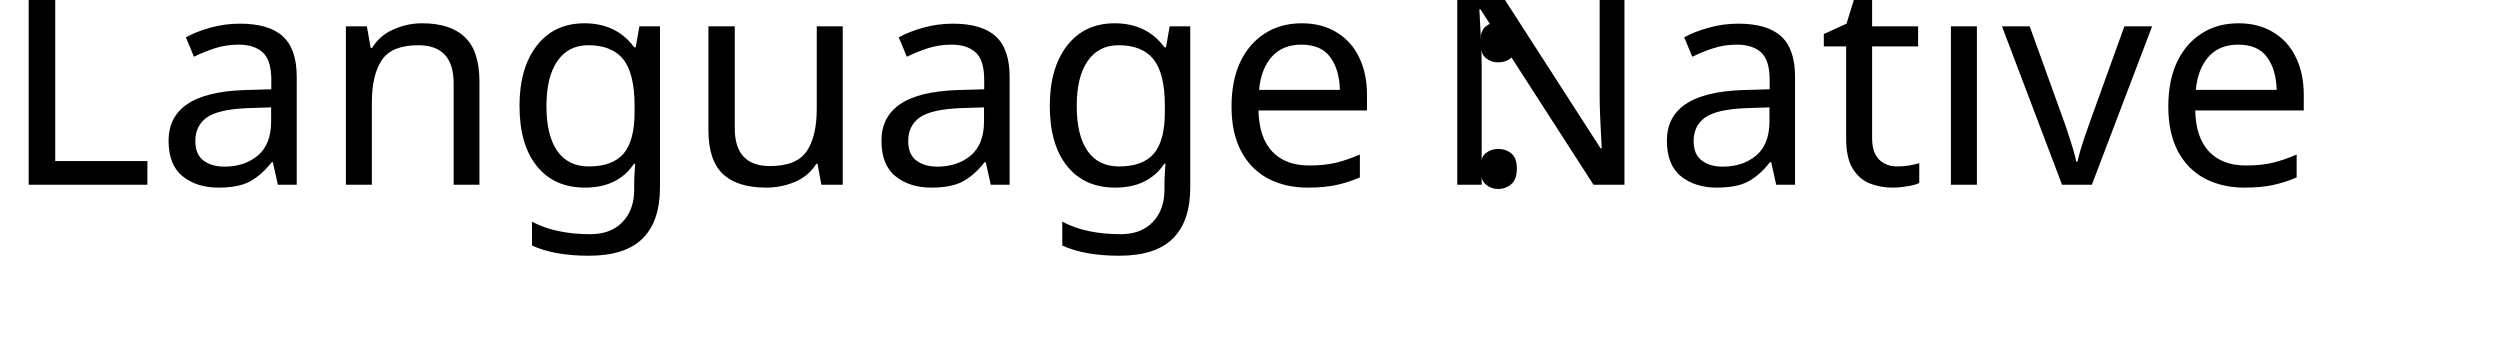
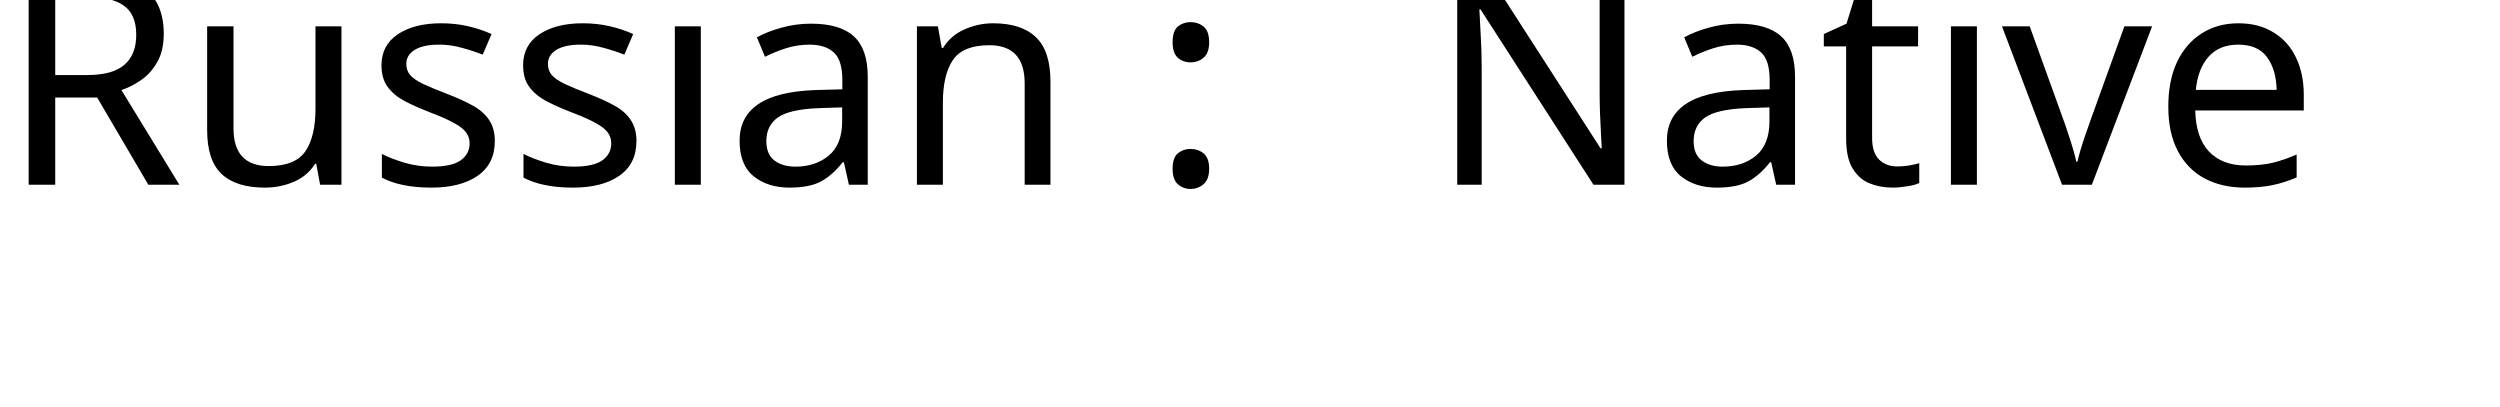
- <svg xmlns="http://www.w3.org/2000/svg" width="203" height="29" viewBox="0 0 203 29" fill="none">
+ <svg xmlns="http://www.w3.org/2000/svg" width="203" height="33" viewBox="0 0 203 33" fill="none">
  <style>
  .text1{
    font-family: 'Afterglow';
    font-style: normal;
    font-weight: 400;
    font-size: 24px;
    line-height: 29px;
    fill:black;
    alignment-baseline:central;
  }
  .text2{
    font-family: 'Barlow';
    font-style: normal;
    font-weight: 300;
    font-size: 24px;
    line-height: 29px;
    fill:black;
    alignment-baseline:central;
  }
  .block{
    width:15; 
    height:15; 
    stroke:#554747;
  }
  .block1{
    fill:#FF9A00
  }
  .block2{
    fill:#878787
  }
</style>
-   <text class="text1" x="0" y="15">Language :</text>
+   <text class="text1" x="0" y="15">Russian :</text>
  <text class="text2" x="116" y="15">Native</text>
</svg>
